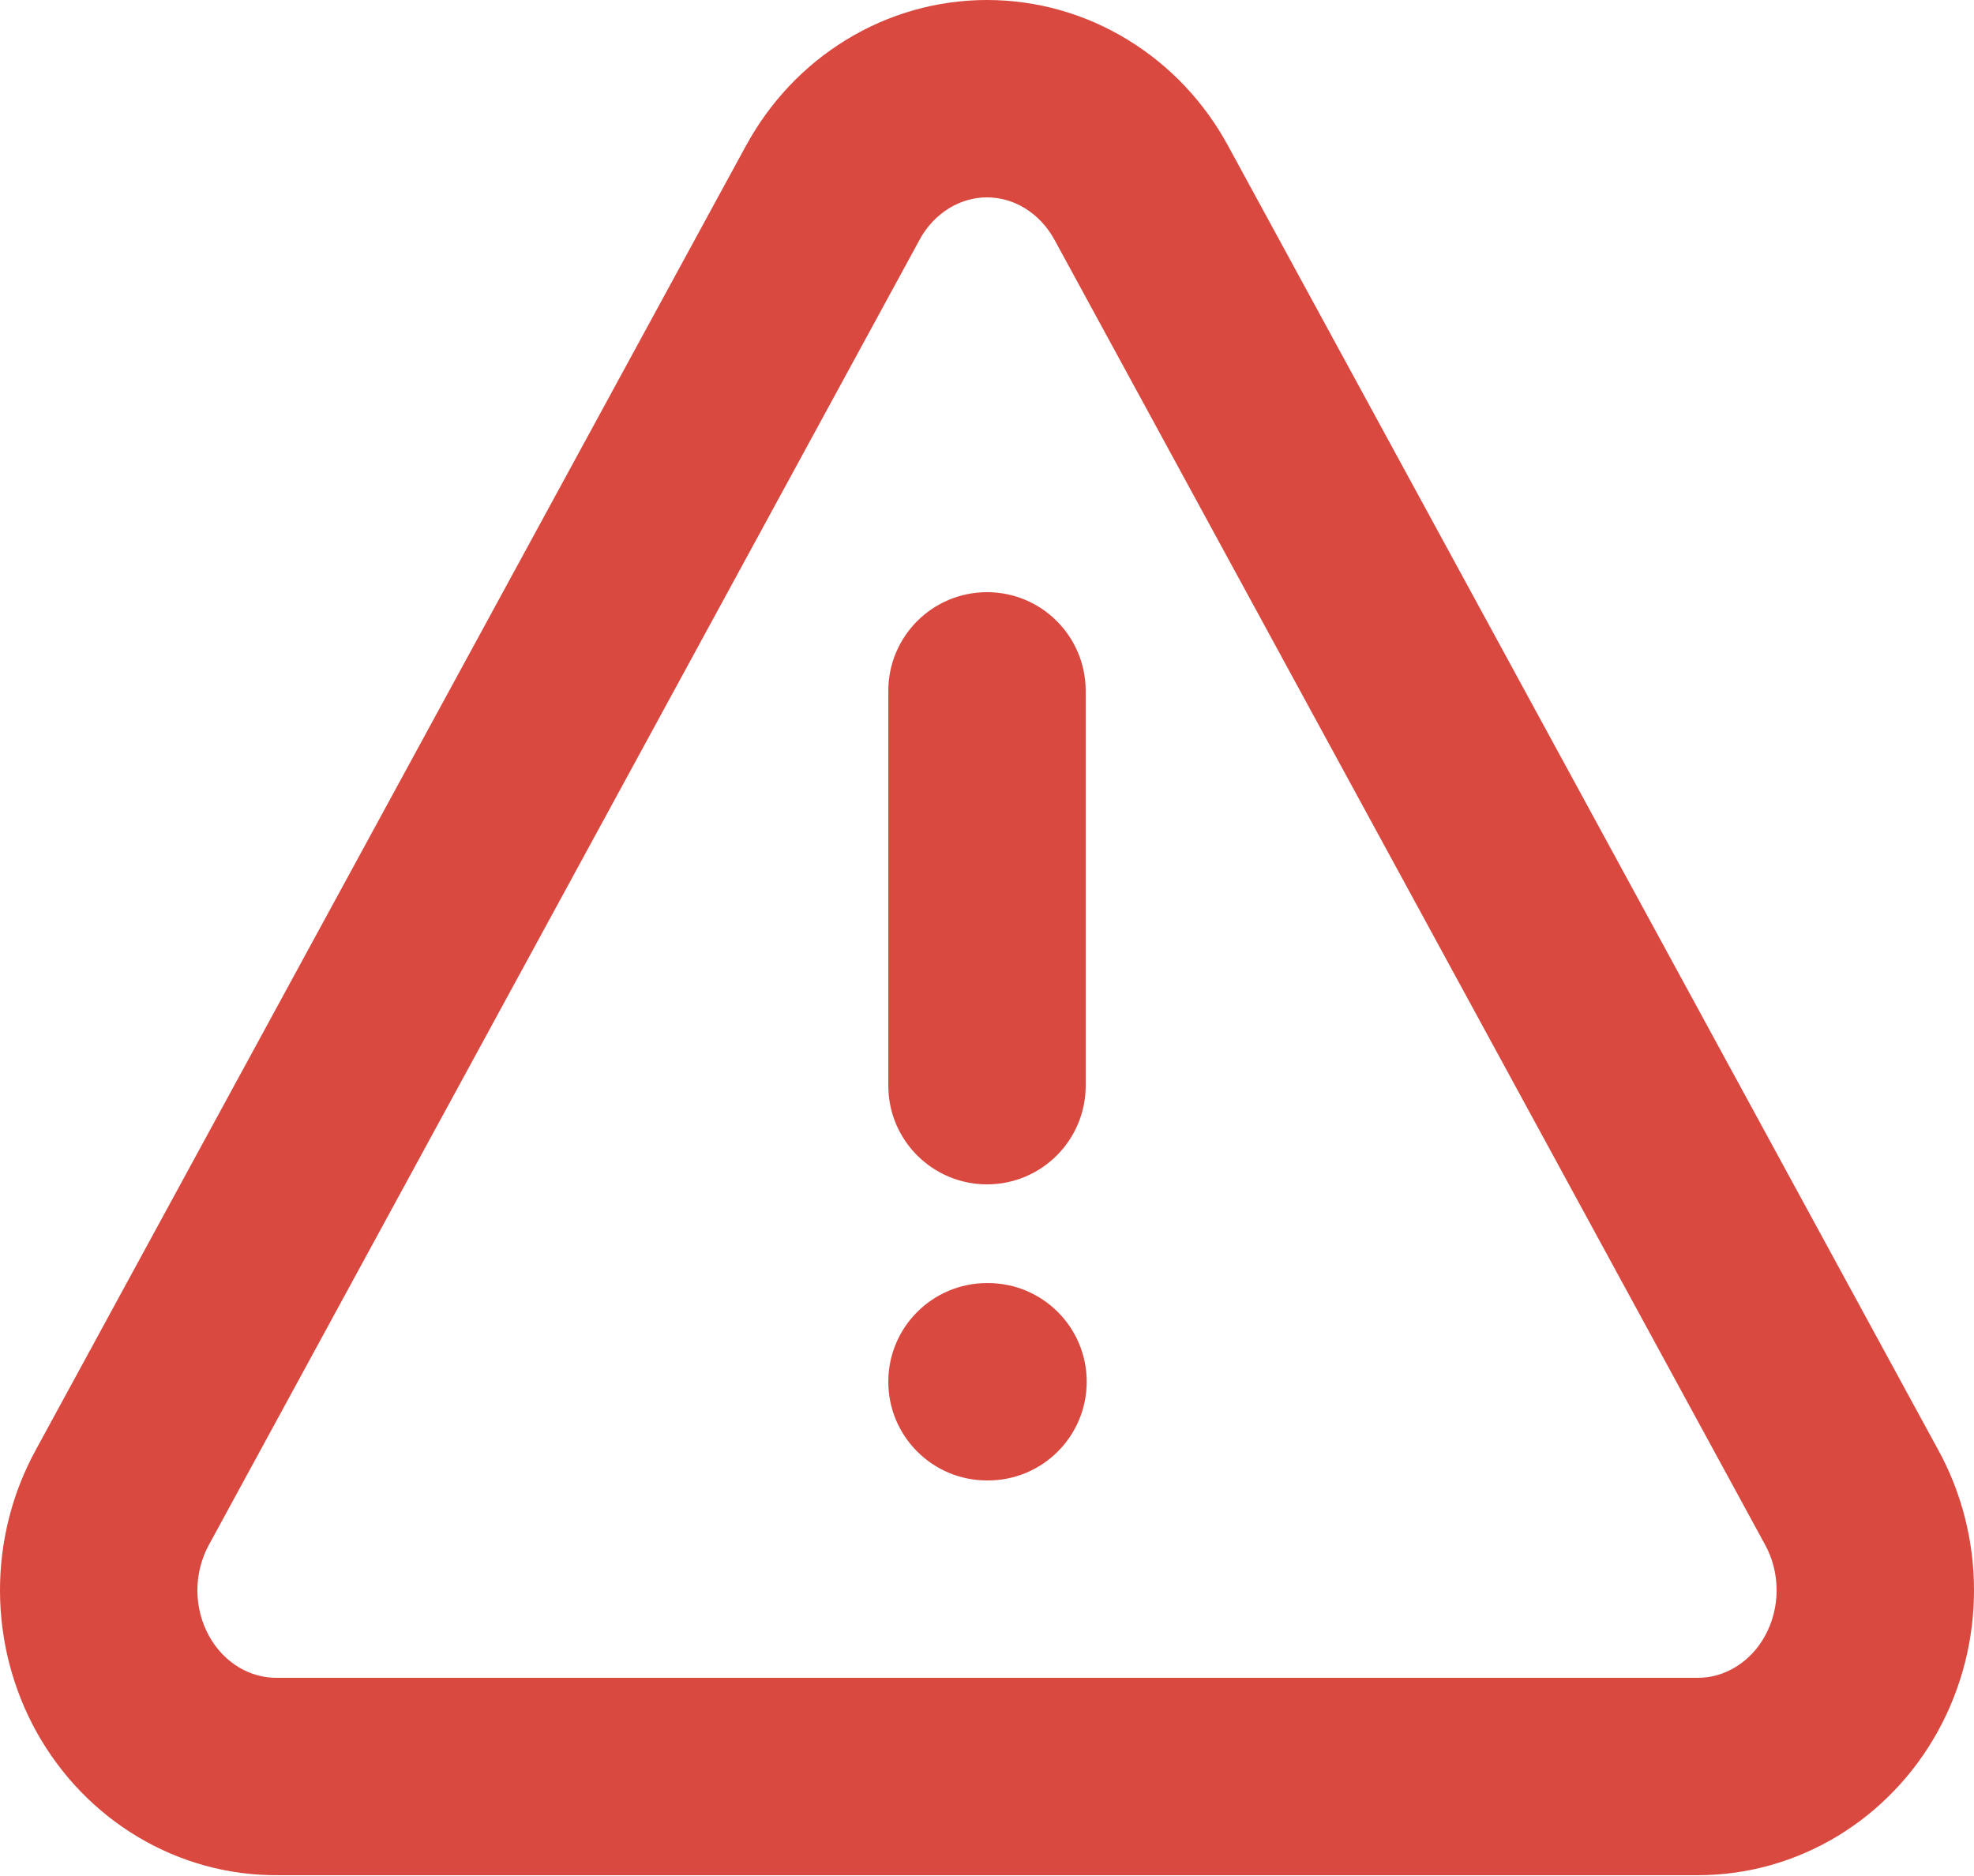
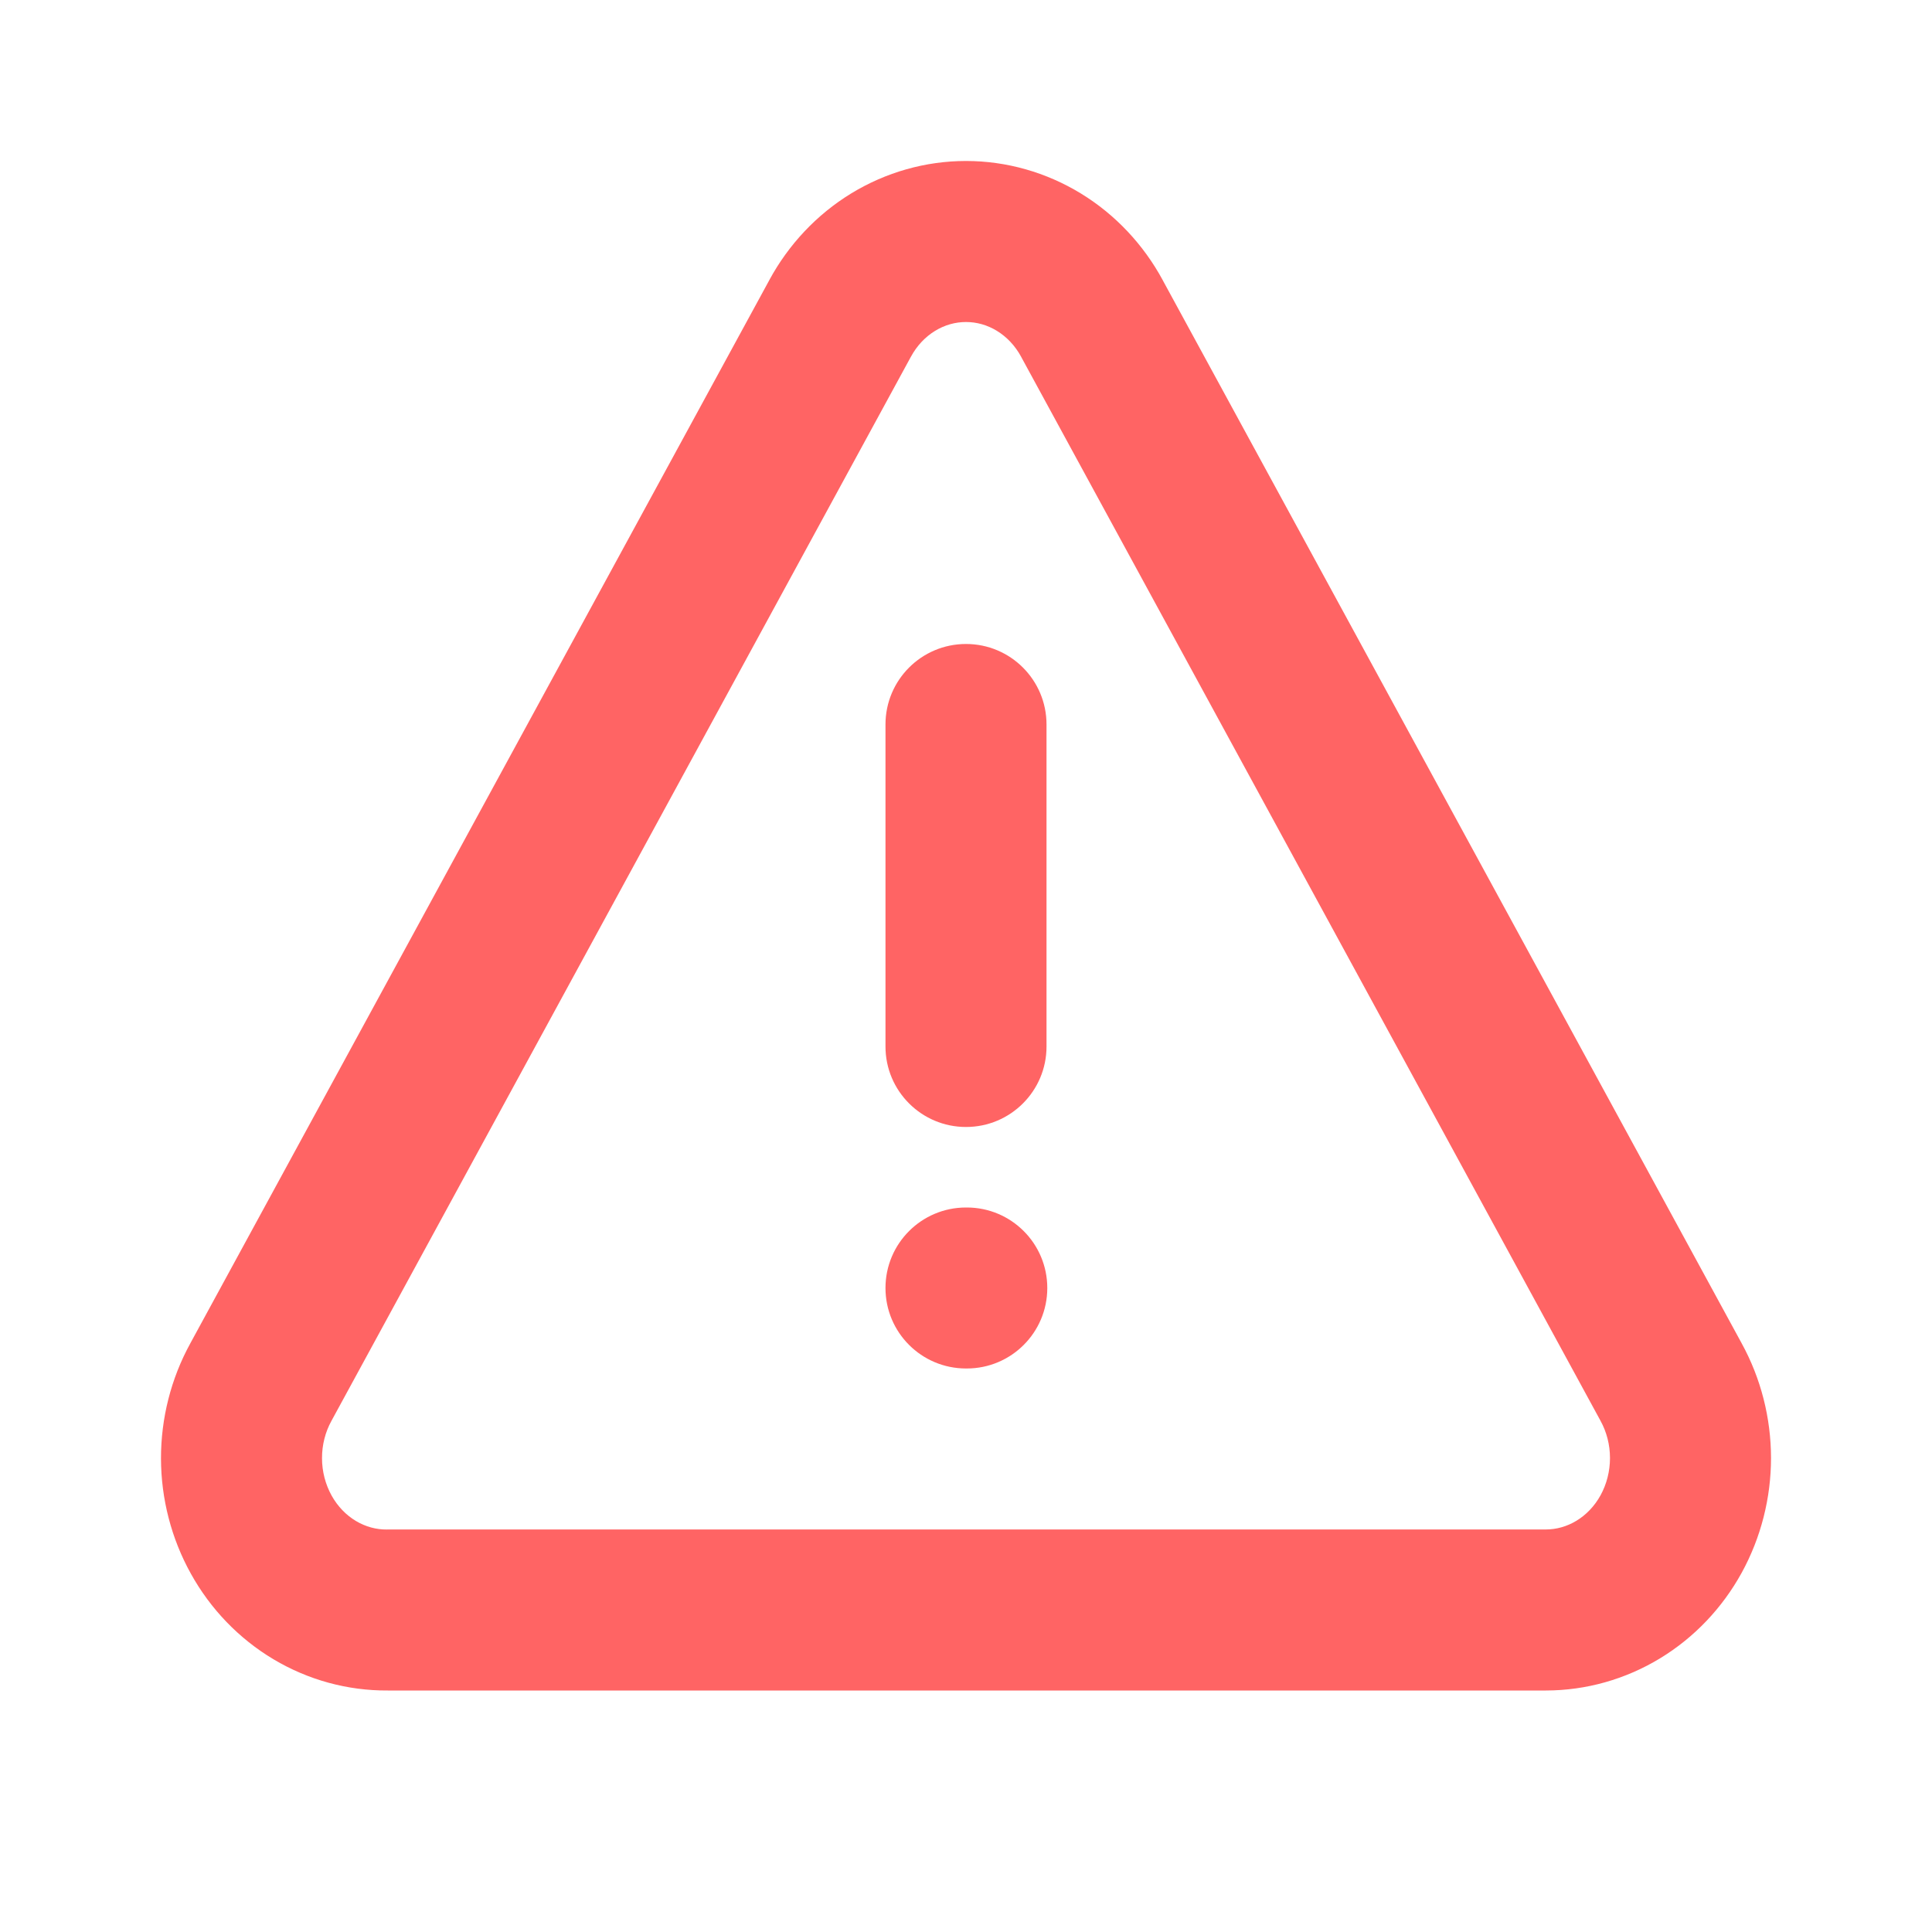
- <svg xmlns="http://www.w3.org/2000/svg" preserveAspectRatio="none" overflow="visible" style="display: block;" width="33.333" height="31.667" viewBox="0 0 33.333 31.667" fill="none">
-   <g id="shape">
-     <path d="M16.667 10C17.587 10 18.333 10.746 18.333 11.667V18.333C18.333 19.254 17.587 20 16.667 20C15.746 20 15 19.254 15 18.333V11.667C15 10.746 15.746 10 16.667 10Z" fill="#DA493F" />
-     <path d="M16.667 21.667C15.746 21.667 15 22.413 15 23.333C15 24.254 15.746 25 16.667 25H16.683C17.604 25 18.35 24.254 18.35 23.333C18.35 22.413 17.604 21.667 16.683 21.667H16.667Z" fill="#DA493F" />
-     <path fill-rule="evenodd" clip-rule="evenodd" d="M14.288 0.673C15.004 0.234 15.825 0 16.667 0C17.508 0 18.329 0.234 19.045 0.673C19.76 1.11 20.342 1.731 20.74 2.467L20.741 2.469L32.725 24.478L32.727 24.481C33.126 25.207 33.333 26.025 33.333 26.853C33.334 27.682 33.126 28.501 32.727 29.228C32.327 29.956 31.746 30.57 31.035 31.002C30.323 31.434 29.508 31.666 28.674 31.666H4.698C3.863 31.673 3.046 31.448 2.329 31.02C1.611 30.592 1.024 29.978 0.618 29.249C0.213 28.52 0.002 27.698 1.10598e-05 26.865C-0.002 26.033 0.205 25.211 0.606 24.482L0.608 24.478L12.592 2.469L12.594 2.467C12.992 1.731 13.573 1.11 14.288 0.673ZM16.667 3.333C16.447 3.333 16.227 3.394 16.027 3.516C15.826 3.639 15.65 3.822 15.525 4.053L15.523 4.058L3.529 26.085C3.402 26.315 3.333 26.582 3.333 26.858C3.334 27.134 3.404 27.4 3.532 27.63C3.659 27.858 3.836 28.038 4.037 28.158C4.237 28.277 4.457 28.335 4.676 28.333L4.691 28.333L28.67 28.333C28.888 28.333 29.107 28.273 29.305 28.152C29.504 28.032 29.68 27.852 29.805 27.623C29.931 27.394 30 27.128 30 26.854C30 26.579 29.931 26.314 29.805 26.085L29.801 26.078L17.811 4.058L17.808 4.053C17.683 3.822 17.507 3.639 17.306 3.516C17.107 3.394 16.886 3.333 16.667 3.333Z" fill="#DA493F" />
+ <svg xmlns="http://www.w3.org/2000/svg" preserveAspectRatio="none" overflow="visible" style="display: block;" width="40" height="40" viewBox="0 0 40 40" fill="none">
+   <g id="icon-24-error-triangle">
+     <g id="shape">
+       <path d="M20 13.333C20.921 13.333 21.667 14.079 21.667 15V21.667C21.667 22.587 20.921 23.333 20 23.333C19.079 23.333 18.333 22.587 18.333 21.667V15C18.333 14.079 19.079 13.333 20 13.333Z" fill="#FF6464" />
+       <path d="M20 25C19.079 25 18.333 25.746 18.333 26.667C18.333 27.587 19.079 28.333 20 28.333H20.017C20.937 28.333 21.683 27.587 21.683 26.667C21.683 25.746 20.937 25 20.017 25H20Z" fill="#FF6464" />
+       <path fill-rule="evenodd" clip-rule="evenodd" d="M17.621 4.006C18.338 3.568 19.159 3.333 20 3.333C20.841 3.333 21.662 3.568 22.379 4.006C23.093 4.443 23.675 5.065 24.073 5.8L24.074 5.803L36.059 27.811L36.061 27.815C36.459 28.541 36.666 29.358 36.667 30.186C36.667 31.015 36.459 31.834 36.06 32.562C35.66 33.289 35.079 33.904 34.368 34.335C33.656 34.767 32.842 34.999 32.007 35H8.032C7.196 35.006 6.379 34.781 5.663 34.354C4.944 33.925 4.357 33.312 3.952 32.582C3.547 31.854 3.335 31.031 3.333 30.198C3.332 29.366 3.539 28.544 3.939 27.815L3.941 27.811L15.926 5.803L15.927 5.8C16.325 5.065 16.907 4.443 17.621 4.006ZM20 6.667C19.781 6.667 19.56 6.727 19.36 6.85C19.16 6.972 18.984 7.155 18.859 7.387L18.856 7.392L6.862 29.418C6.735 29.648 6.666 29.915 6.667 30.191C6.667 30.467 6.738 30.733 6.865 30.963C6.992 31.192 7.169 31.371 7.37 31.491C7.57 31.61 7.79 31.669 8.009 31.667L8.025 31.666L32.004 31.666C32.221 31.666 32.44 31.606 32.638 31.486C32.838 31.365 33.013 31.185 33.139 30.956C33.264 30.727 33.333 30.462 33.333 30.187C33.333 29.913 33.264 29.647 33.138 29.418L33.135 29.412L21.144 7.392L21.142 7.387C21.016 7.155 20.84 6.972 20.64 6.85C20.44 6.727 20.219 6.667 20 6.667Z" fill="#FF6464" />
+     </g>
  </g>
</svg>
